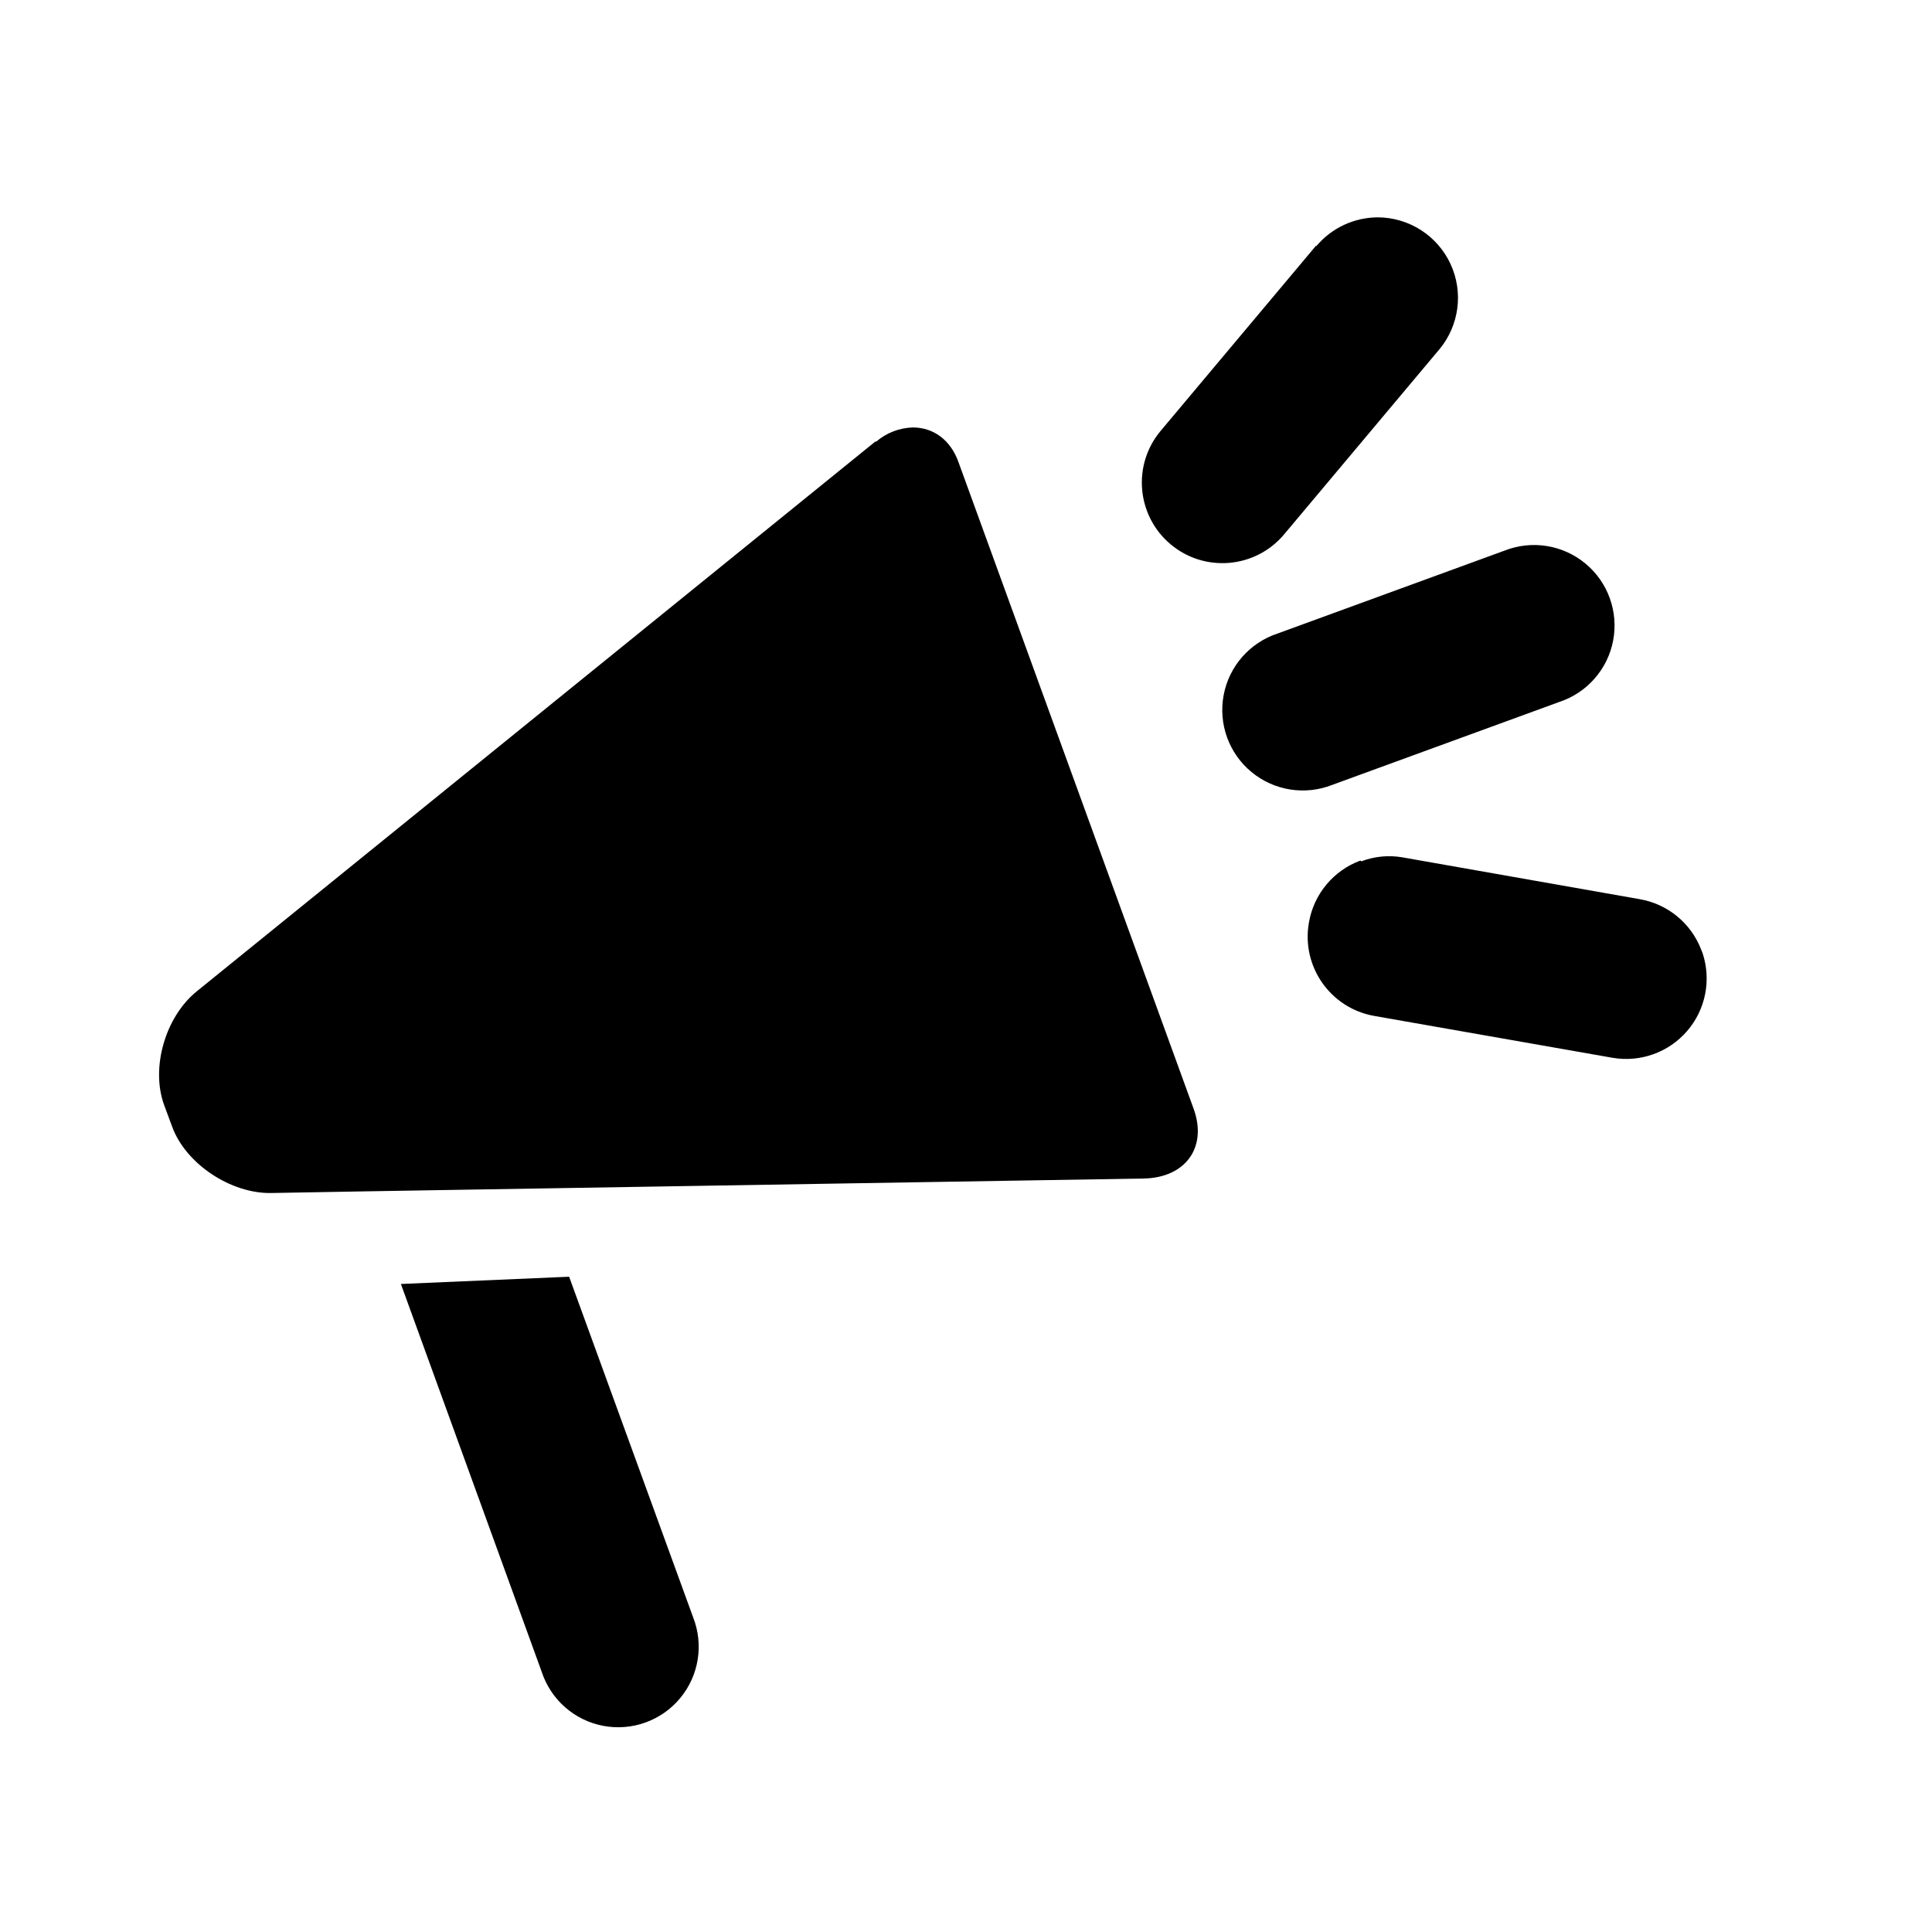
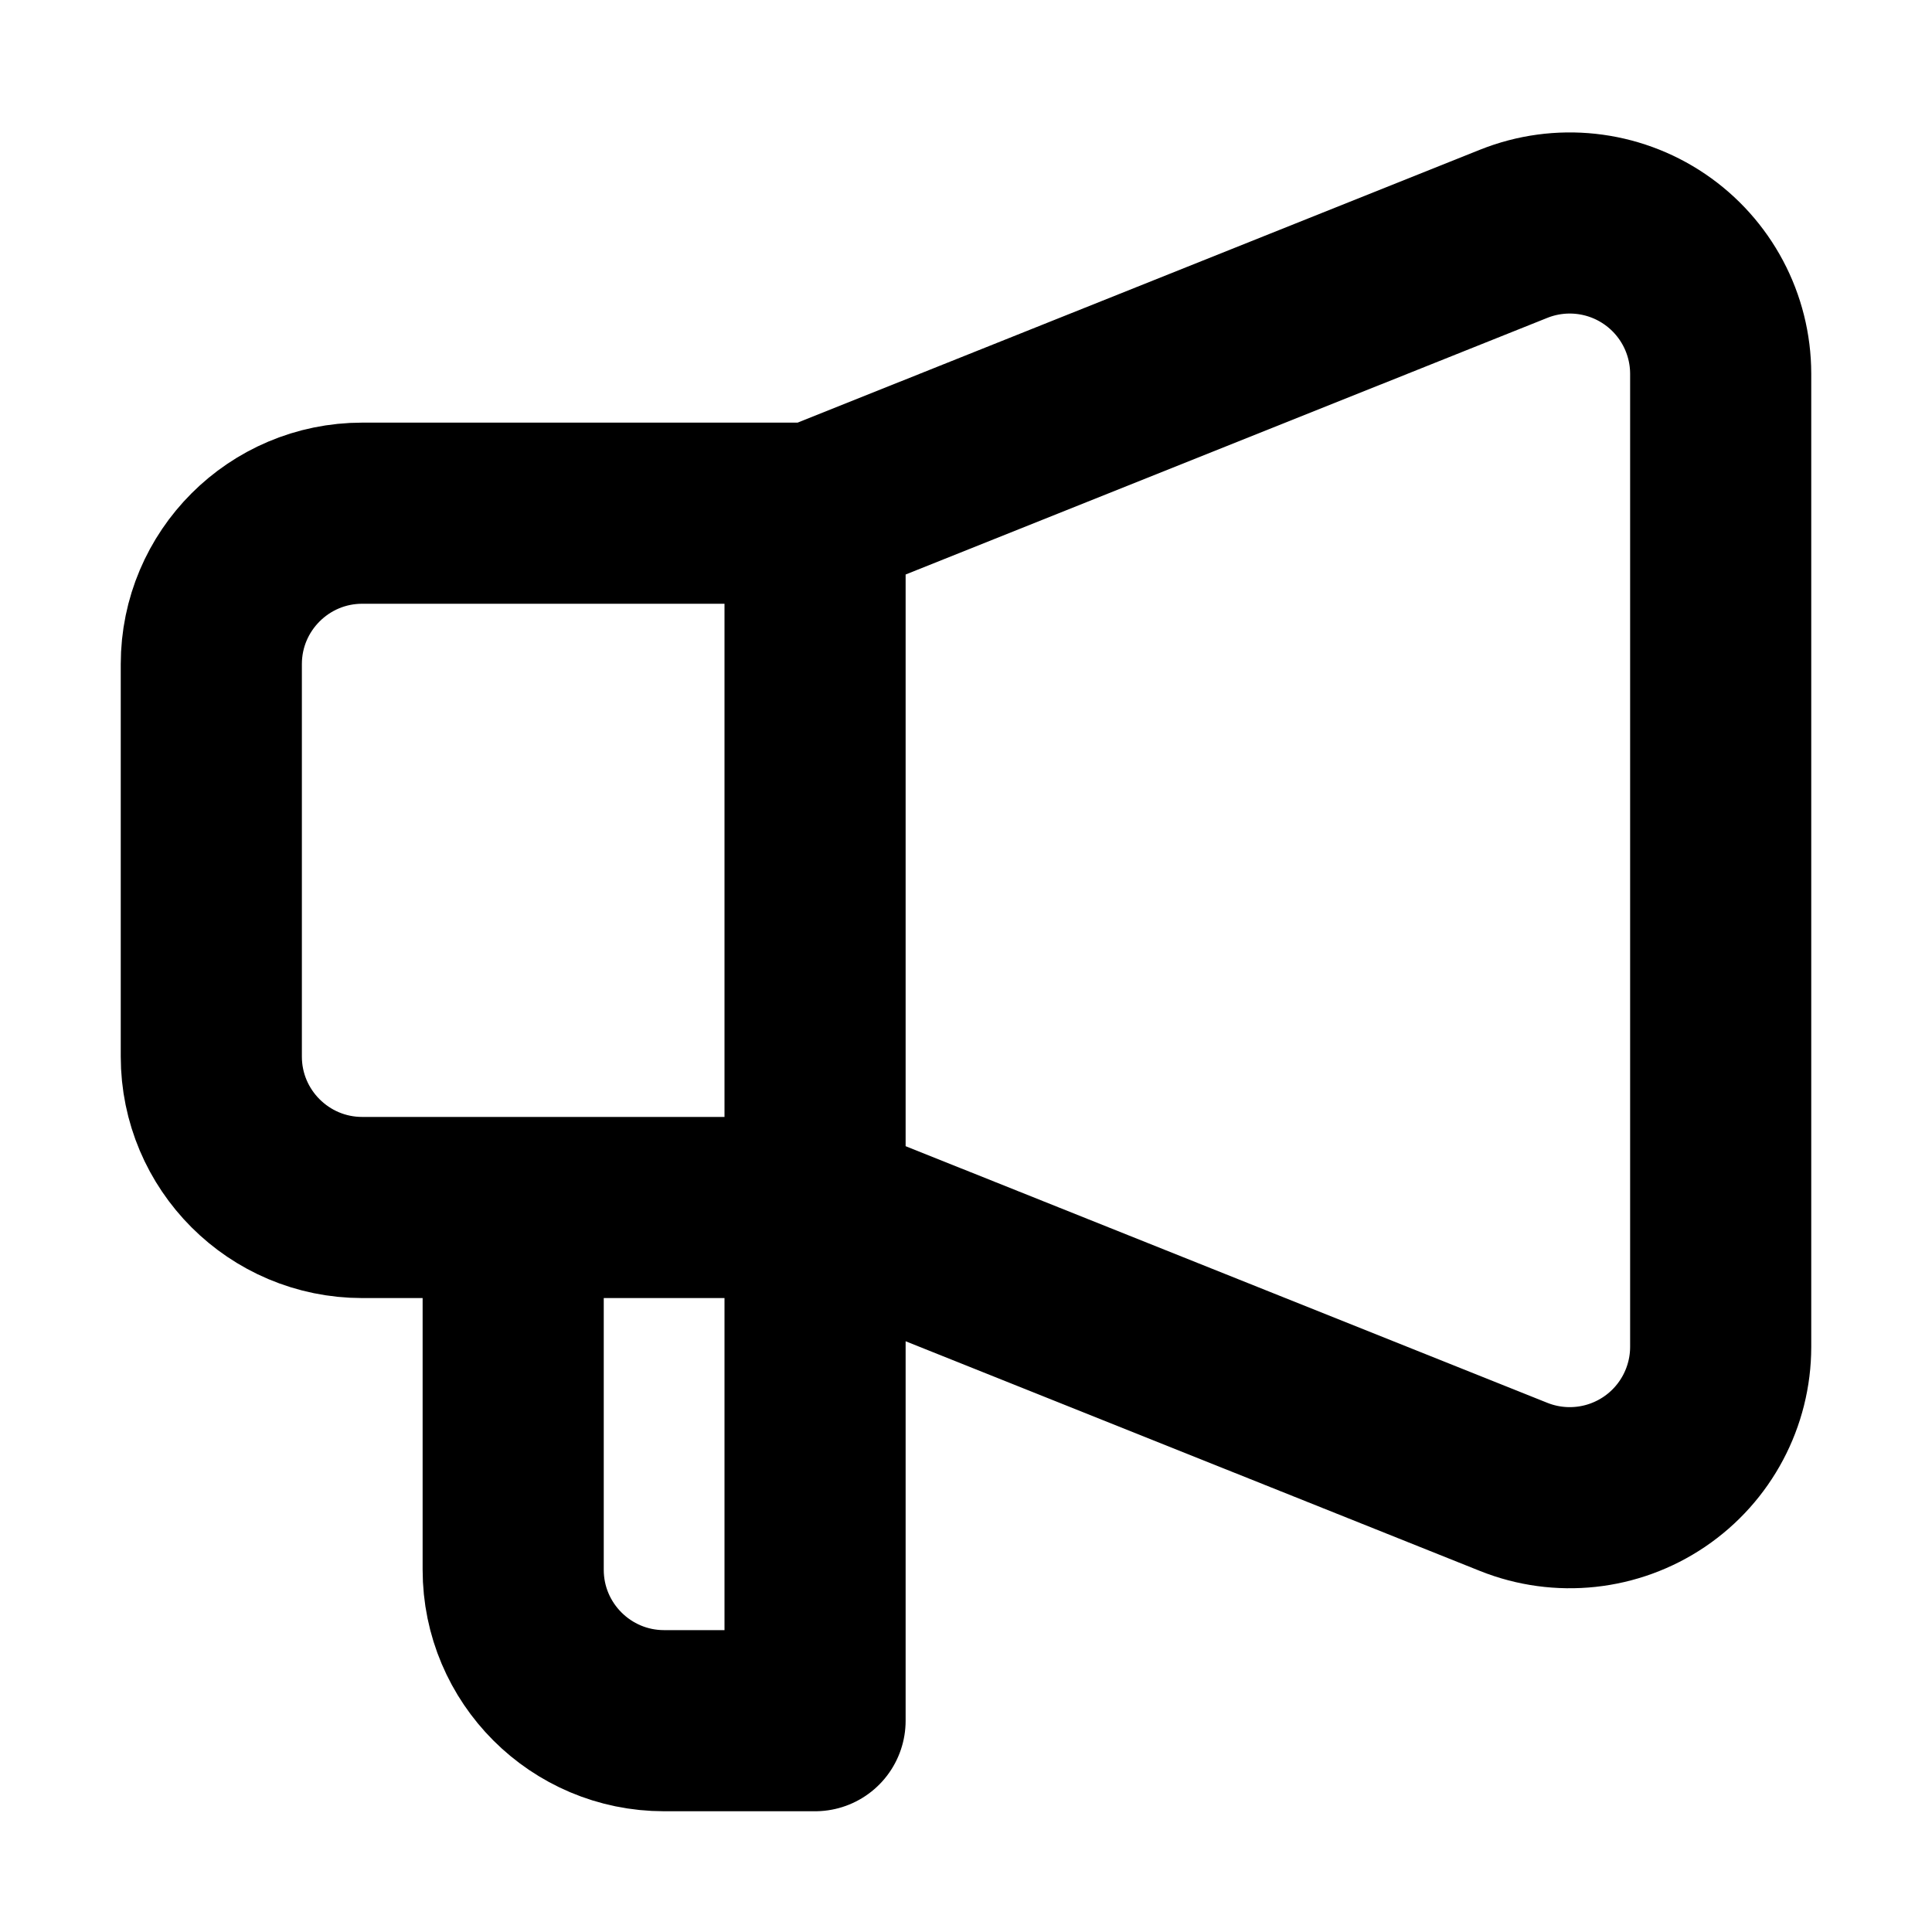
- <svg xmlns="http://www.w3.org/2000/svg" width="24" height="24" viewBox="0 0 24 24" role="presentation">
-   <path fill="currentcolor" fill-rule="evenodd" d="m10.88 5.48-8.43 6.83c-.4.32-.58.96-.41 1.42l.1.27c.17.46.73.83 1.23.82l1.13-.02 6.06-.1 3.65-.06c.51-.01.79-.38.62-.86l-2.92-8.03c-.1-.29-.32-.44-.57-.44a.73.73 0 0 0-.46.18m-5.9 10.46 1.75 4.82a1 1 0 1 0 1.88-.68l-1.54-4.23zm13.71-9.11-2.82 1.03a1 1 0 1 0 .68 1.88l2.82-1.03a1 1 0 1 0-.68-1.88m-1.79 3.85a1 1 0 0 0-.64.77 1 1 0 0 0 .81 1.16l2.96.52a1 1 0 0 0 1.12-1.3l-.02-.05a1 1 0 0 0-.76-.62l-2.95-.52a.97.97 0 0 0-.51.05m-.56-7.65-1.93 2.3a1 1 0 0 0 1.53 1.29l1.93-2.3a1 1 0 0 0-.76-1.64 1 1 0 0 0-.77.36" />
+ <svg xmlns="http://www.w3.org/2000/svg" fill="none" viewBox="0 0 16 16" role="presentation" class="css-1rmmprl">
+   <path stroke="currentcolor" stroke-linejoin="round" stroke-width="1.5" d="M6.75 4.25H3c-.69 0-1.25.56-1.25 1.25v3.25C1.75 9.44 2.31 10 3 10h1.25m2.5-5.75 5.786-2.314a1.25 1.25 0 0 1 1.714 1.16v8.058a1.25 1.25 0 0 1-1.714 1.16L6.75 10m0-5.75V10m0 0h-2.5m2.5 0v4.25H5.5c-.69 0-1.25-.56-1.25-1.25v-3" />
</svg>
